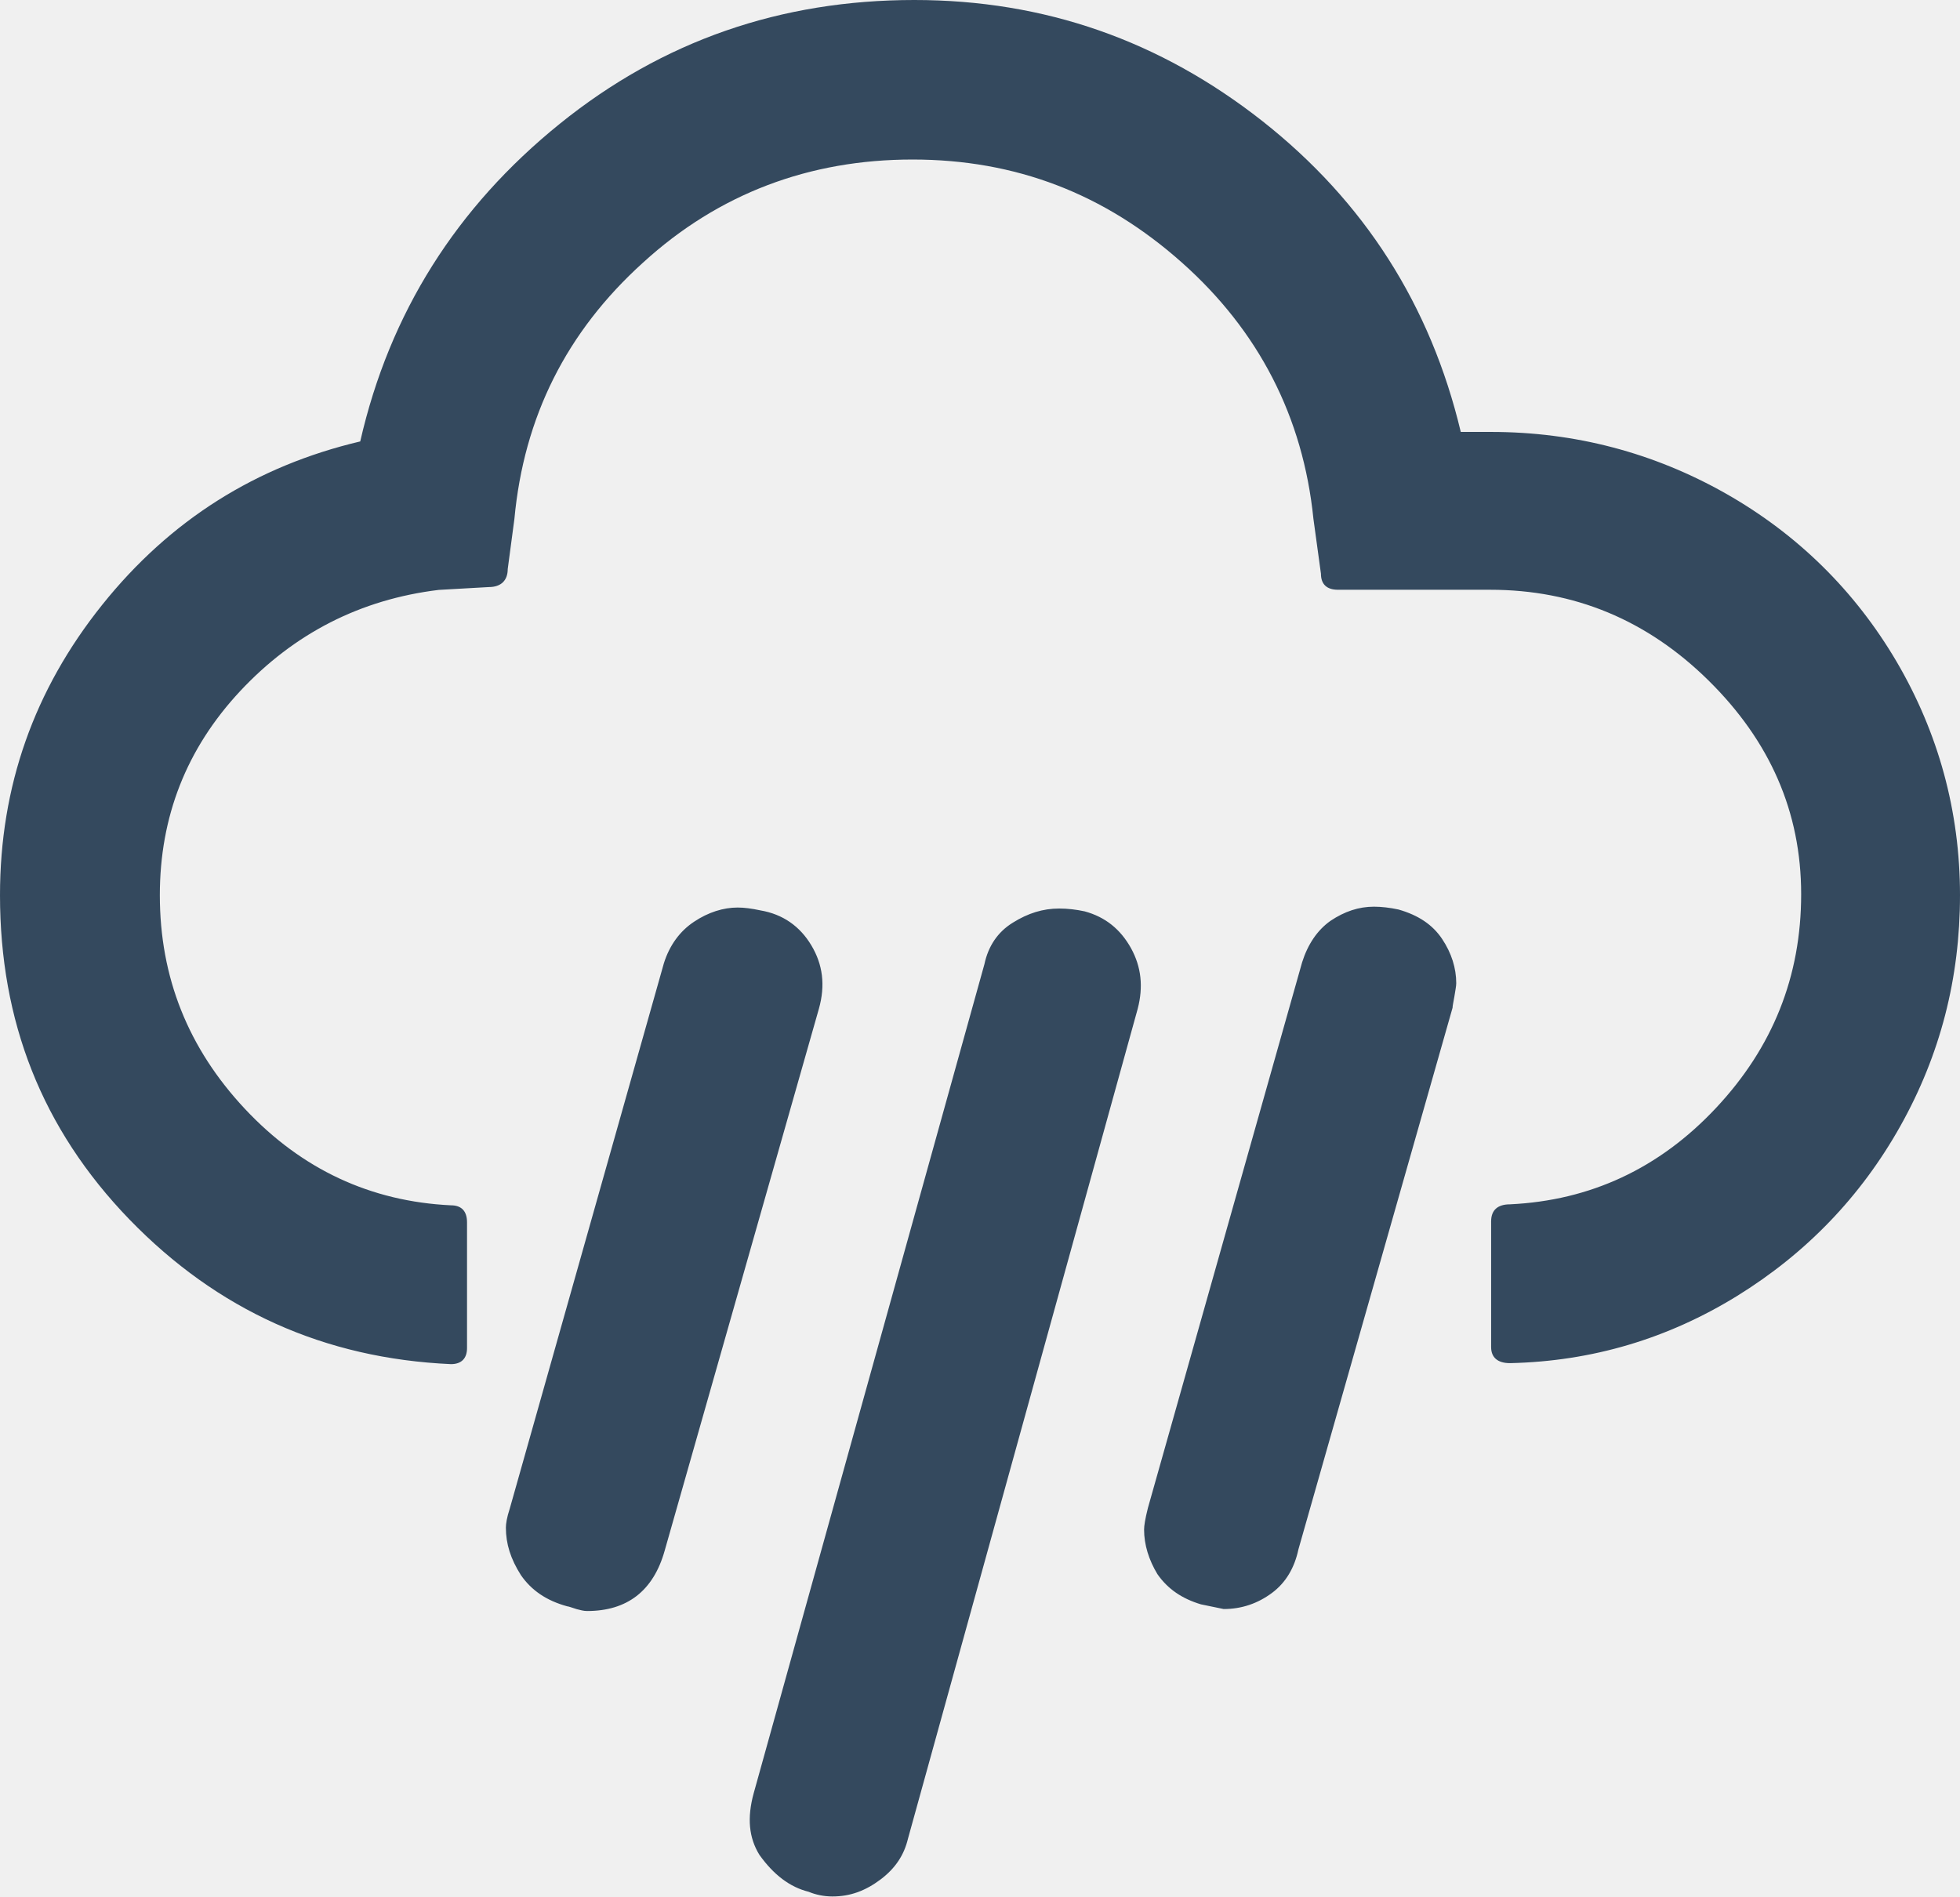
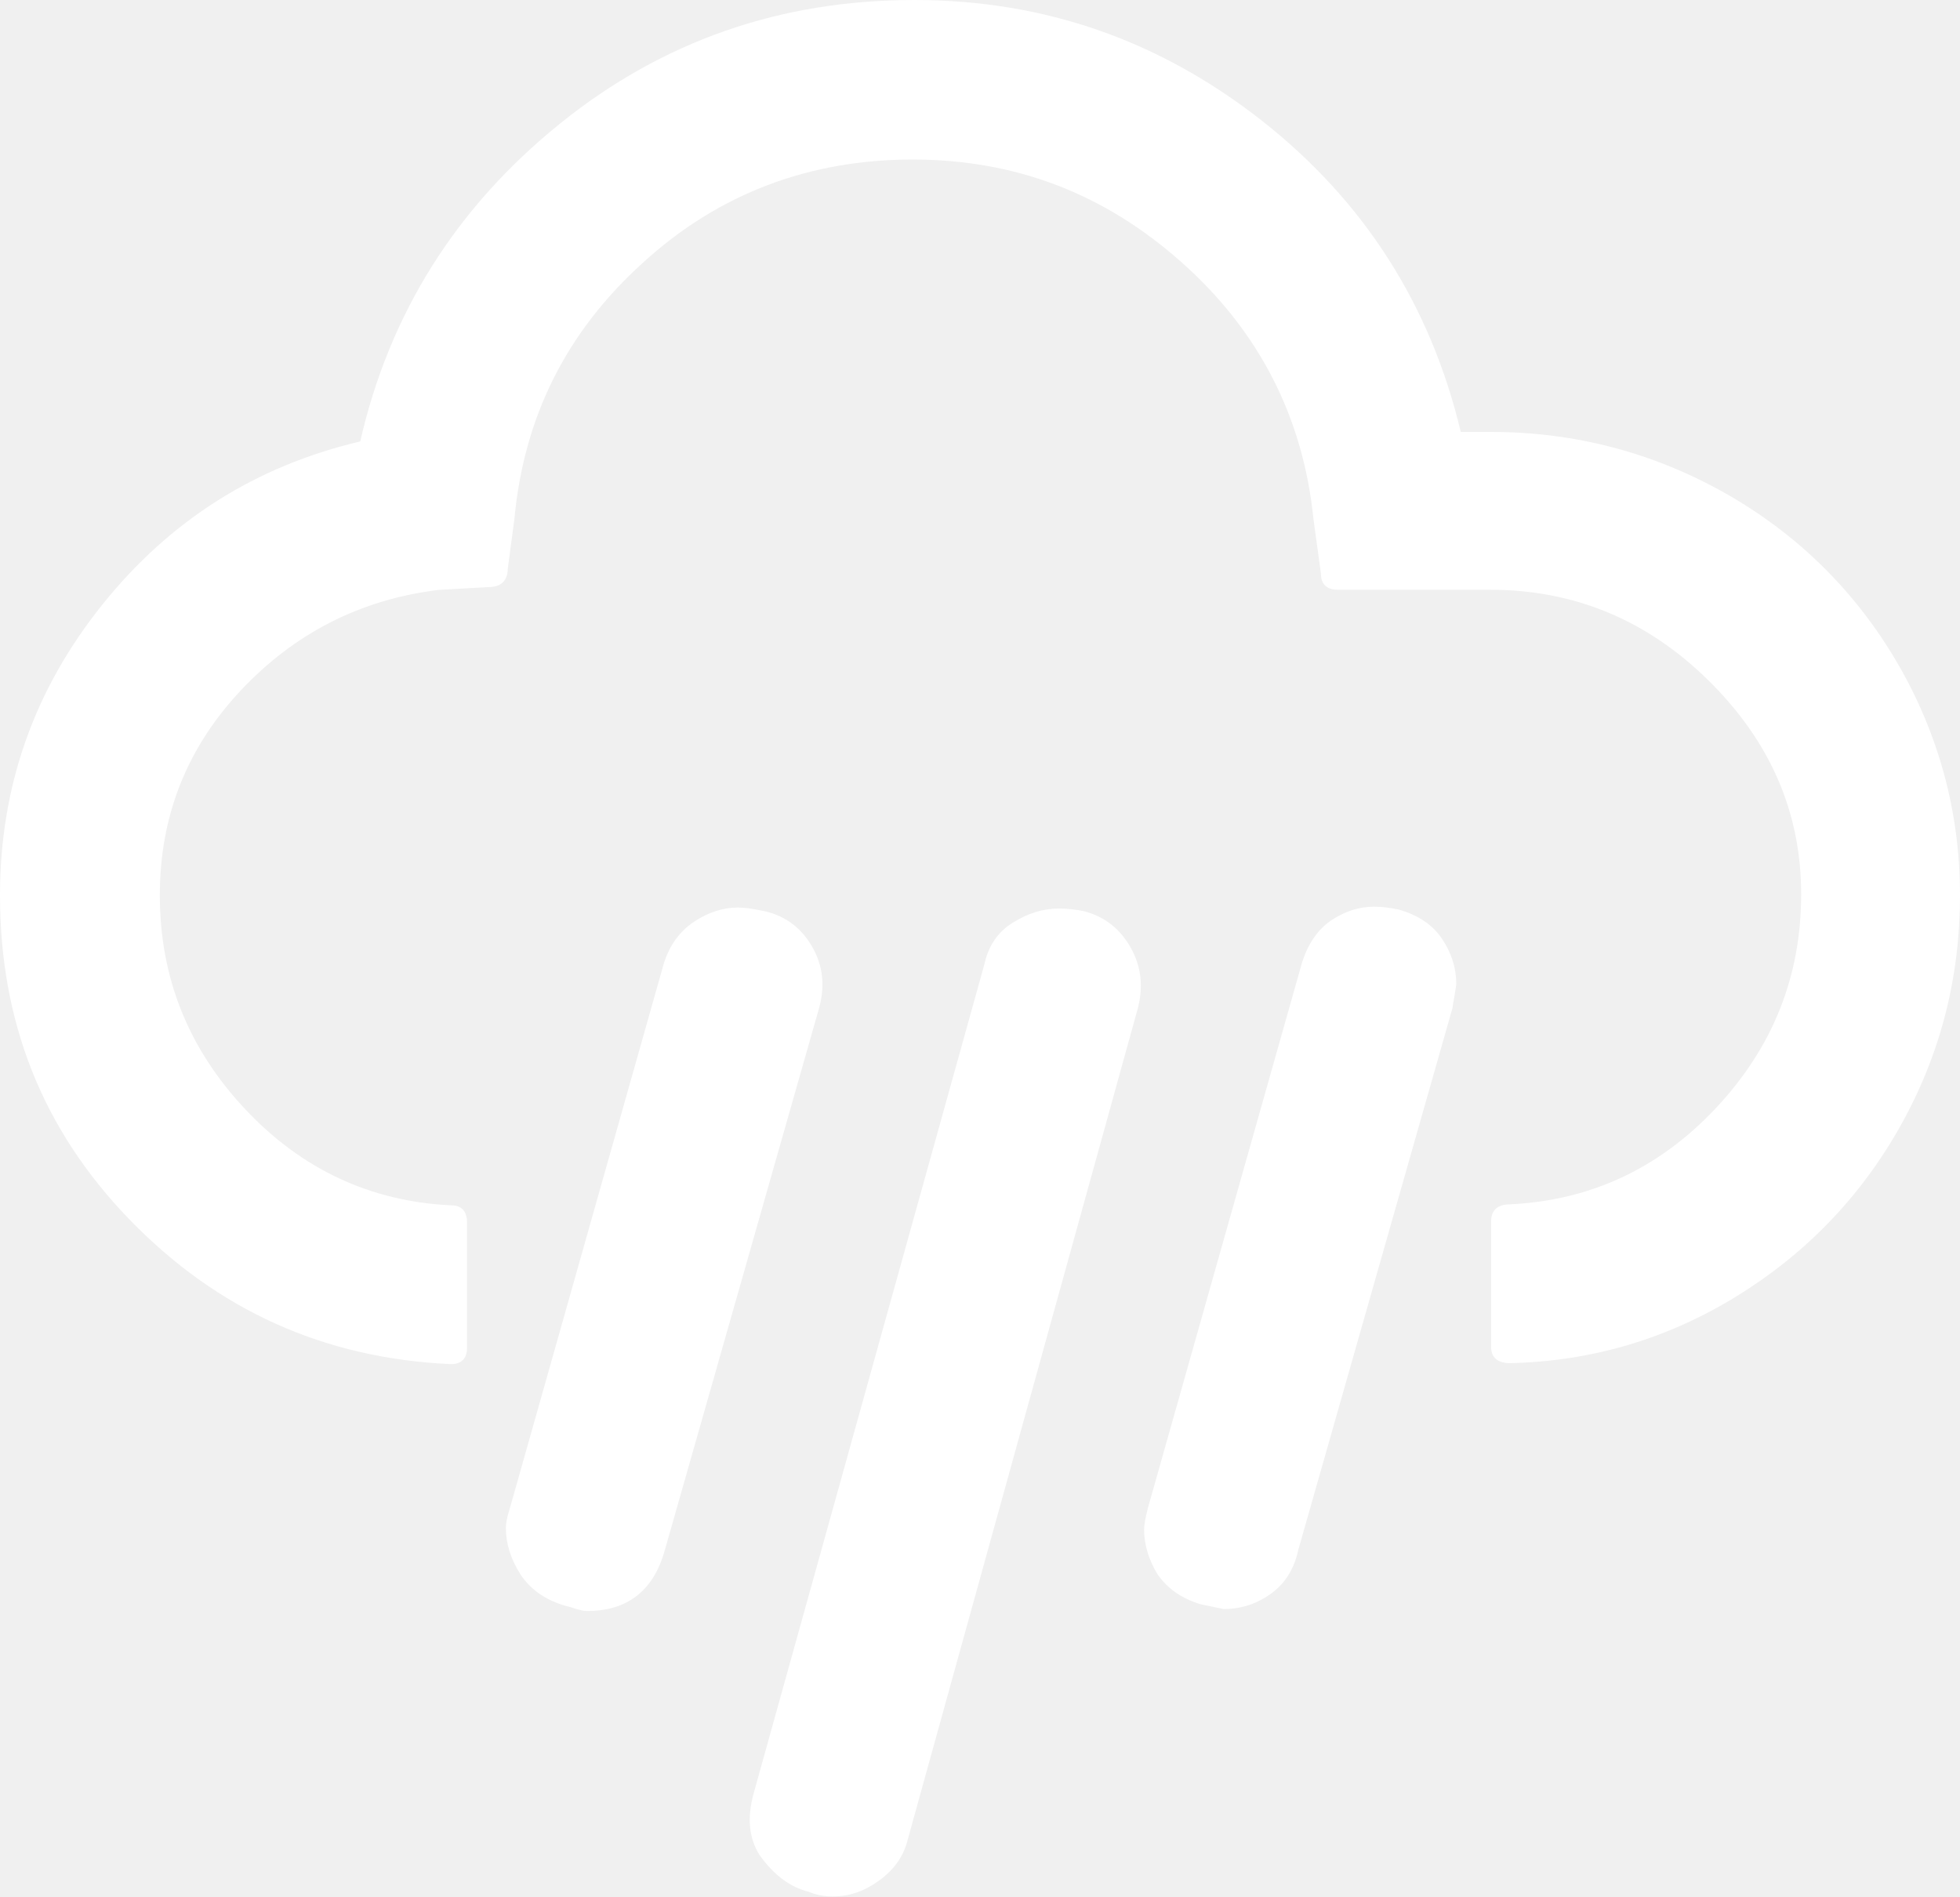
<svg xmlns="http://www.w3.org/2000/svg" version="1.1" id="Layer_1" x="0px" y="0px" viewBox="309.3 496 1382 1337.3" enable-background="new 309.3 496 1382 1337.3" xml:space="preserve">
-   <path fill="#34495E" d="M309.3,1127.3c0-76.7,24-144.7,72-204.7c48-60,108.7-98,182-115.3c20.7-90.7,68-165.3,140.7-224  S860,496,954,496c92,0,173.3,28.7,245.3,85.3c72,56.7,118.7,130,140,219.3h21.3c59.3,0,114.7,14.7,165.3,43.3  c50.7,28.7,91.3,68.7,120.7,118.7c29.3,50,44.7,105.3,44.7,164.7c0,58.7-14,112.7-42,162.7c-28,50-66.7,90-115.3,120  c-48.7,30-102,46-160,47.3c-8.7,0-13.3-4-13.3-11.3v-88.7c0-8,4.7-12,13.3-12c56.7-2.7,105.3-25.3,145.3-68s60-92.7,60-150.7  c0-58-22-108-65.3-150.7c-43.3-42.7-94.7-64-154-64h-107.3c-8,0-12-4-12-11.3l-5.3-38.7c-7.3-72-38.7-132.7-92.7-180.7  c-54.7-48.7-117.3-72.7-190-72.7s-136.7,24-190,72.7C708.7,730,678.7,790,672,862l-4.7,35.3c0,8-4.7,12.7-13.3,12.7l-35.3,2  c-55.3,6.7-102,30.7-140,71.3c-38,40.7-56.7,88.7-56.7,144c0,58,20,108,60,150.7s88.7,65.3,145.3,68c7.3,0,11.3,4,11.3,12v88.7  c0,7.3-4,11.3-11.3,11.3c-89.3-4-164.7-38-226.7-102C338.7,1292,309.3,1216,309.3,1127.3z M666,1573.3c0-2.7,0.7-7.3,2.7-13.3  l108.7-384.7c4-12.7,11.3-22.7,21.3-29.3c10-6.7,20.7-10,30.7-10c4.7,0,10,0.7,16,2c16,2.7,28,11.3,36,24.7s10,28,5.3,44.7  l-108.7,382c-8,28.7-26.7,42.7-54.7,42.7c-2.7,0-4.7-0.7-7.3-1.3c-4-1.3-6-2-6.7-2c-14.7-4-25.3-11.3-32.7-22  C669.3,1595.3,666,1584.7,666,1573.3z M840.7,1760.7l162.7-584.7c2.7-12.7,9.3-22.7,20-29.3c10.7-6.7,21.3-10,32.7-10  c6,0,12,0.7,18,2c14.7,4,25.3,12.7,32.7,26c7.3,13.3,8.7,27.3,4.7,42.7l-162,585.3c-2.7,11.3-8.7,20.7-19.3,28.7  c-10.7,8-21.3,12-34,12c-6,0-12-1.3-16.7-3.3c-13.3-3.3-24.7-12-34.7-26C837.3,1792,836,1778,840.7,1760.7z M1116,1574.7  c0-2.7,0.7-7.3,2.7-15.3l108.7-384.7c4-12.7,10.7-22.7,20-29.3c10-6.7,20-10,30.7-10c5.3,0,11.3,0.7,17.3,2c14,4,24,10.7,30.7,20.7  c6.7,10,10,20.7,10,31.3c0,2-0.7,5.3-1.3,9.3c-0.7,4-1.3,6.7-1.3,8l-108.7,382c-2.7,12.7-8.7,23.3-18.7,30.7s-21.3,11.3-34,11.3  l-16-3.3c-13.3-4-23.3-10.7-30.7-21.3C1119.3,1596,1116,1585.3,1116,1574.7z" />
+   <path fill="#FFFFFF" d="M309.3,1127.3c0-76.7,24-144.7,72-204.7c48-60,108.7-98,182-115.3c20.7-90.7,68-165.3,140.7-224  S860,496,954,496c92,0,173.3,28.7,245.3,85.3c72,56.7,118.7,130,140,219.3h21.3c59.3,0,114.7,14.7,165.3,43.3  c50.7,28.7,91.3,68.7,120.7,118.7c29.3,50,44.7,105.3,44.7,164.7c0,58.7-14,112.7-42,162.7c-28,50-66.7,90-115.3,120  c-48.7,30-102,46-160,47.3c-8.7,0-13.3-4-13.3-11.3v-88.7c0-8,4.7-12,13.3-12c56.7-2.7,105.3-25.3,145.3-68s60-92.7,60-150.7  c0-58-22-108-65.3-150.7c-43.3-42.7-94.7-64-154-64h-107.3c-8,0-12-4-12-11.3l-5.3-38.7c-7.3-72-38.7-132.7-92.7-180.7  c-54.7-48.7-117.3-72.7-190-72.7s-136.7,24-190,72.7C708.7,730,678.7,790,672,862l-4.7,35.3c0,8-4.7,12.7-13.3,12.7l-35.3,2  c-55.3,6.7-102,30.7-140,71.3c-38,40.7-56.7,88.7-56.7,144c0,58,20,108,60,150.7s88.7,65.3,145.3,68c7.3,0,11.3,4,11.3,12v88.7  c0,7.3-4,11.3-11.3,11.3c-89.3-4-164.7-38-226.7-102C338.7,1292,309.3,1216,309.3,1127.3z M666,1573.3c0-2.7,0.7-7.3,2.7-13.3  l108.7-384.7c4-12.7,11.3-22.7,21.3-29.3c10-6.7,20.7-10,30.7-10c4.7,0,10,0.7,16,2c16,2.7,28,11.3,36,24.7s10,28,5.3,44.7  l-108.7,382c-8,28.7-26.7,42.7-54.7,42.7c-2.7,0-4.7-0.7-7.3-1.3c-4-1.3-6-2-6.7-2c-14.7-4-25.3-11.3-32.7-22  C669.3,1595.3,666,1584.7,666,1573.3z M840.7,1760.7l162.7-584.7c2.7-12.7,9.3-22.7,20-29.3c10.7-6.7,21.3-10,32.7-10  c6,0,12,0.7,18,2c14.7,4,25.3,12.7,32.7,26c7.3,13.3,8.7,27.3,4.7,42.7l-162,585.3c-2.7,11.3-8.7,20.7-19.3,28.7  c-10.7,8-21.3,12-34,12c-6,0-12-1.3-16.7-3.3c-13.3-3.3-24.7-12-34.7-26C837.3,1792,836,1778,840.7,1760.7z M1116,1574.7  c0-2.7,0.7-7.3,2.7-15.3l108.7-384.7c4-12.7,10.7-22.7,20-29.3c10-6.7,20-10,30.7-10c5.3,0,11.3,0.7,17.3,2c14,4,24,10.7,30.7,20.7  c6.7,10,10,20.7,10,31.3c0,2-0.7,5.3-1.3,9.3c-0.7,4-1.3,6.7-1.3,8l-108.7,382c-2.7,12.7-8.7,23.3-18.7,30.7s-21.3,11.3-34,11.3  l-16-3.3c-13.3-4-23.3-10.7-30.7-21.3C1119.3,1596,1116,1585.3,1116,1574.7z" />
</svg>
